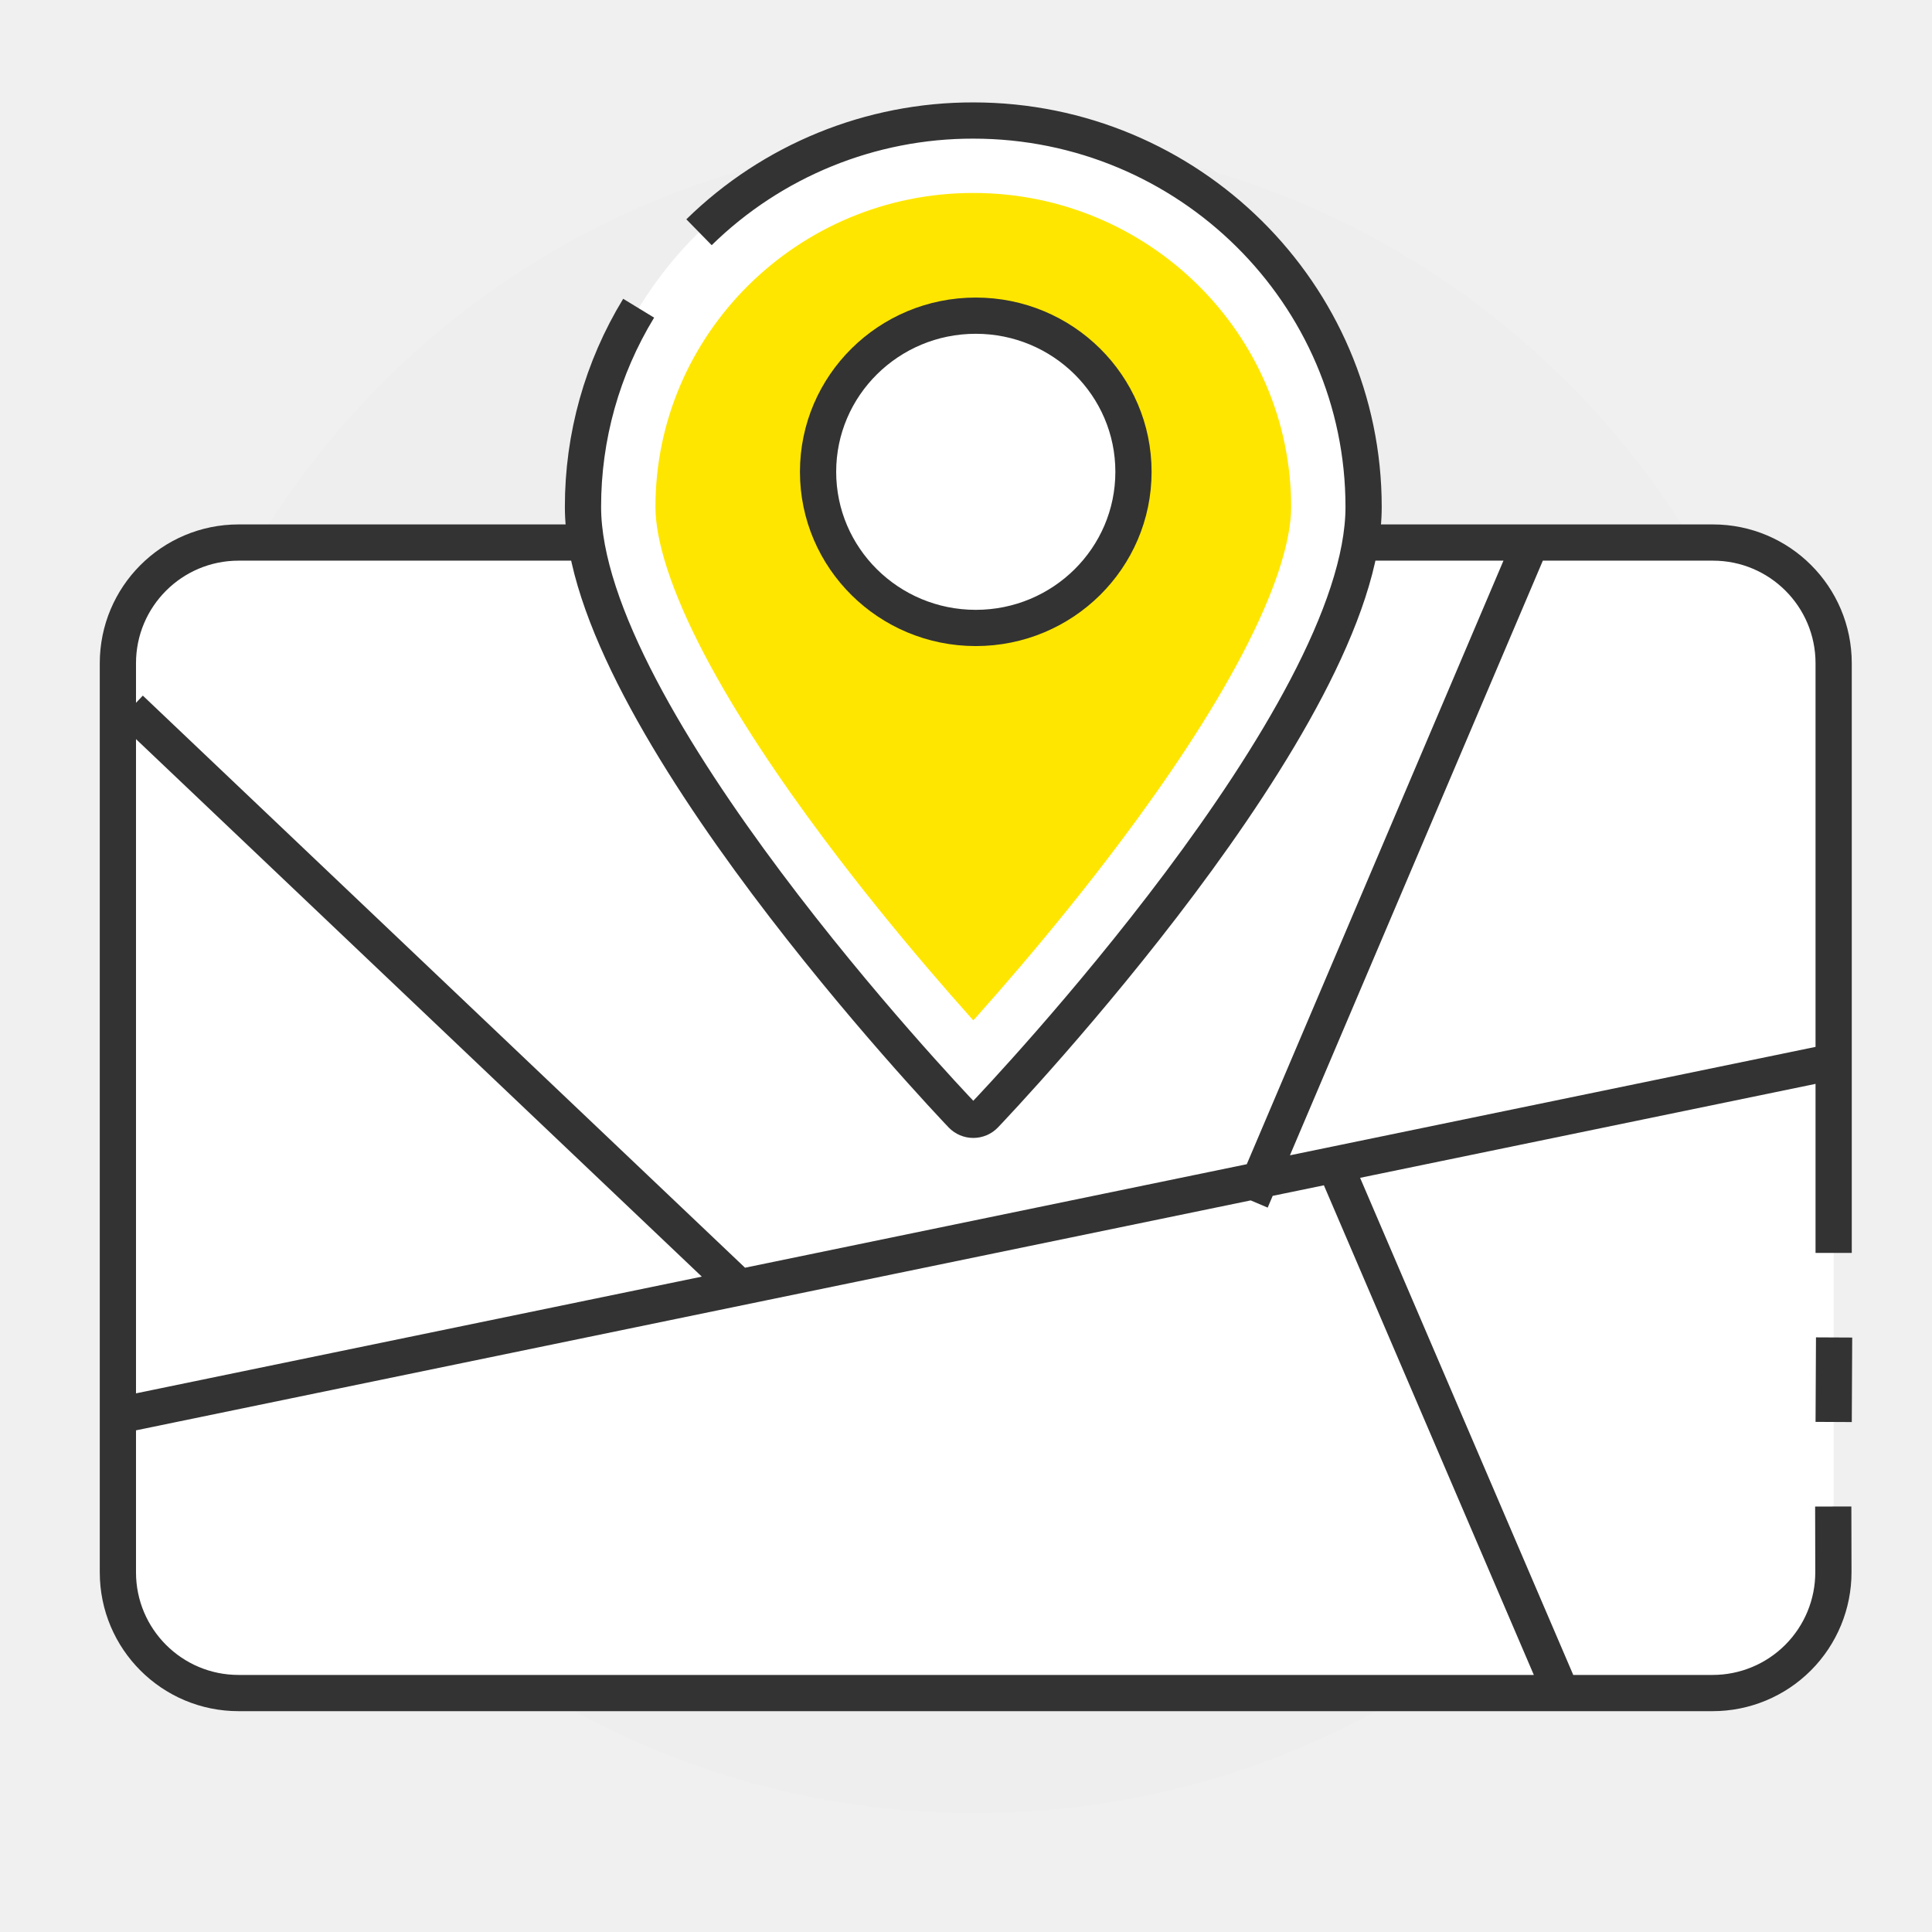
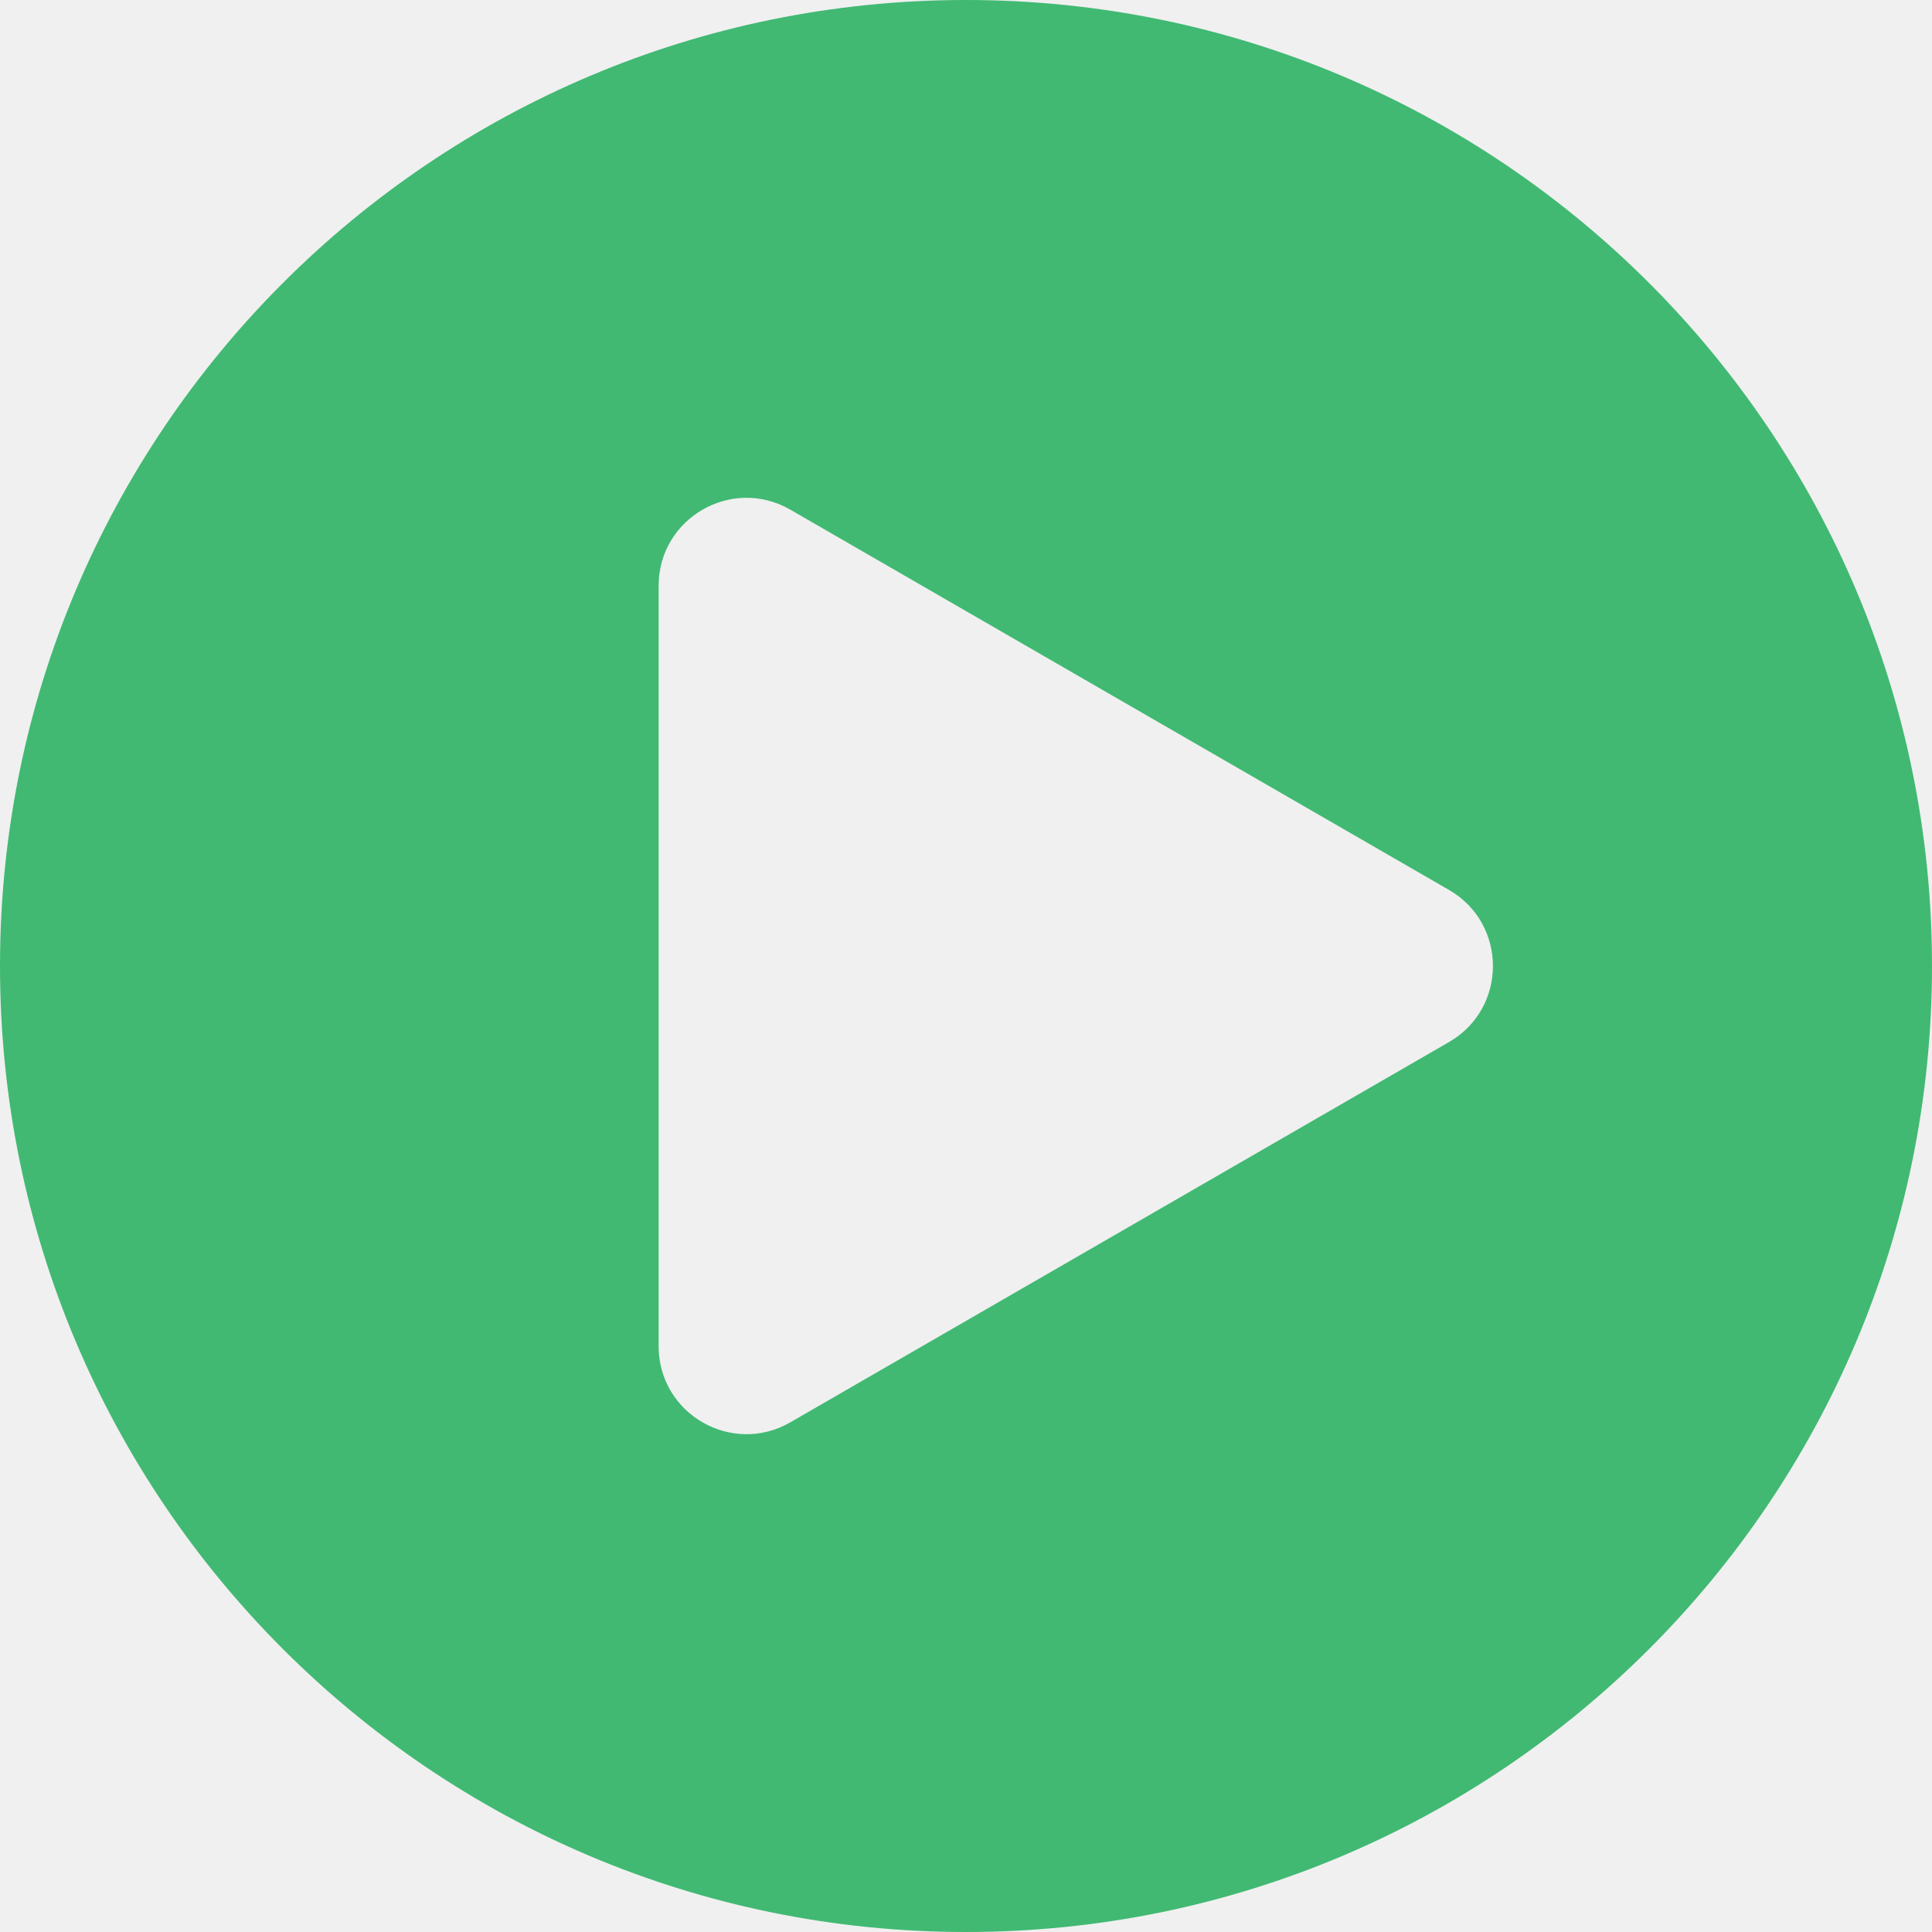
- <svg xmlns="http://www.w3.org/2000/svg" fill="none" viewBox="0 0 105 105">
-   <circle cx="53" cy="53" r="45.54" fill="#EEE" />
-   <rect width="89.311" height="58.59" x="8.375" y="31.454" fill="#fff" stroke="#fff" stroke-width="3.938" rx="4.594" />
-   <path stroke="#333" stroke-width="1.969" d="M99.655 68.094V36.048a6.56 6.56 0 0 0-6.563-6.562H12.97a6.56 6.56 0 0 0-6.563 6.562v49.403a6.56 6.56 0 0 0 6.563 6.563h80.108a6.563 6.563 0 0 0 6.563-6.578l-.008-3.56m.046-9.188-.023 4.593m-93.449-.306 93.249-19.236M7.084 38.519l33.067 31.414m32.467-6.456 12.069 28.148m-1.652-61.754L67.99 65.246" />
-   <path fill="#FFE600" stroke="#fff" stroke-width="3.938" d="M33.653 27.552c0-10.477 8.614-19.034 19.244-19.034S72.14 17.075 72.14 27.552c0 2.345-1.049 5.423-2.874 8.908-1.797 3.432-4.224 7.031-6.712 10.354-3.95 5.275-7.97 9.743-9.657 11.569-1.688-1.826-5.709-6.294-9.658-11.569-2.488-3.323-4.915-6.922-6.712-10.354-1.825-3.485-2.874-6.563-2.874-8.908Z" />
-   <ellipse cx="53.031" cy="25.642" fill="#fff" stroke="#333" stroke-width="1.969" rx="8.571" ry="8.486" />
-   <path stroke="#333" stroke-width="1.969" d="M34.709 16.751a20.7 20.7 0 0 0-3.025 10.8c0 11.338 19.747 32.162 20.587 33.045a.873.873 0 0 0 1.251 0c.84-.883 20.587-21.707 20.587-33.044 0-11.583-9.514-21.002-21.212-21.002a21.25 21.25 0 0 0-14.907 6.072" />
+ <svg xmlns="http://www.w3.org/2000/svg" width="22" height="22" viewBox="0 0 22 22" fill="none">
+   <path fill-rule="evenodd" clip-rule="evenodd" d="M11 22C17.075 22 22 17.075 22 11C22 4.925 17.075 0 11 0C4.925 0 0 4.925 0 11C0 17.075 4.925 22 11 22ZM9 16.196L16.5 11.866C17.167 11.481 17.167 10.519 16.5 10.134L9 5.804C8.333 5.419 7.5 5.9 7.5 6.67V15.33C7.5 16.1 8.333 16.581 9 16.196Z" fill="#41B973" />
</svg>
